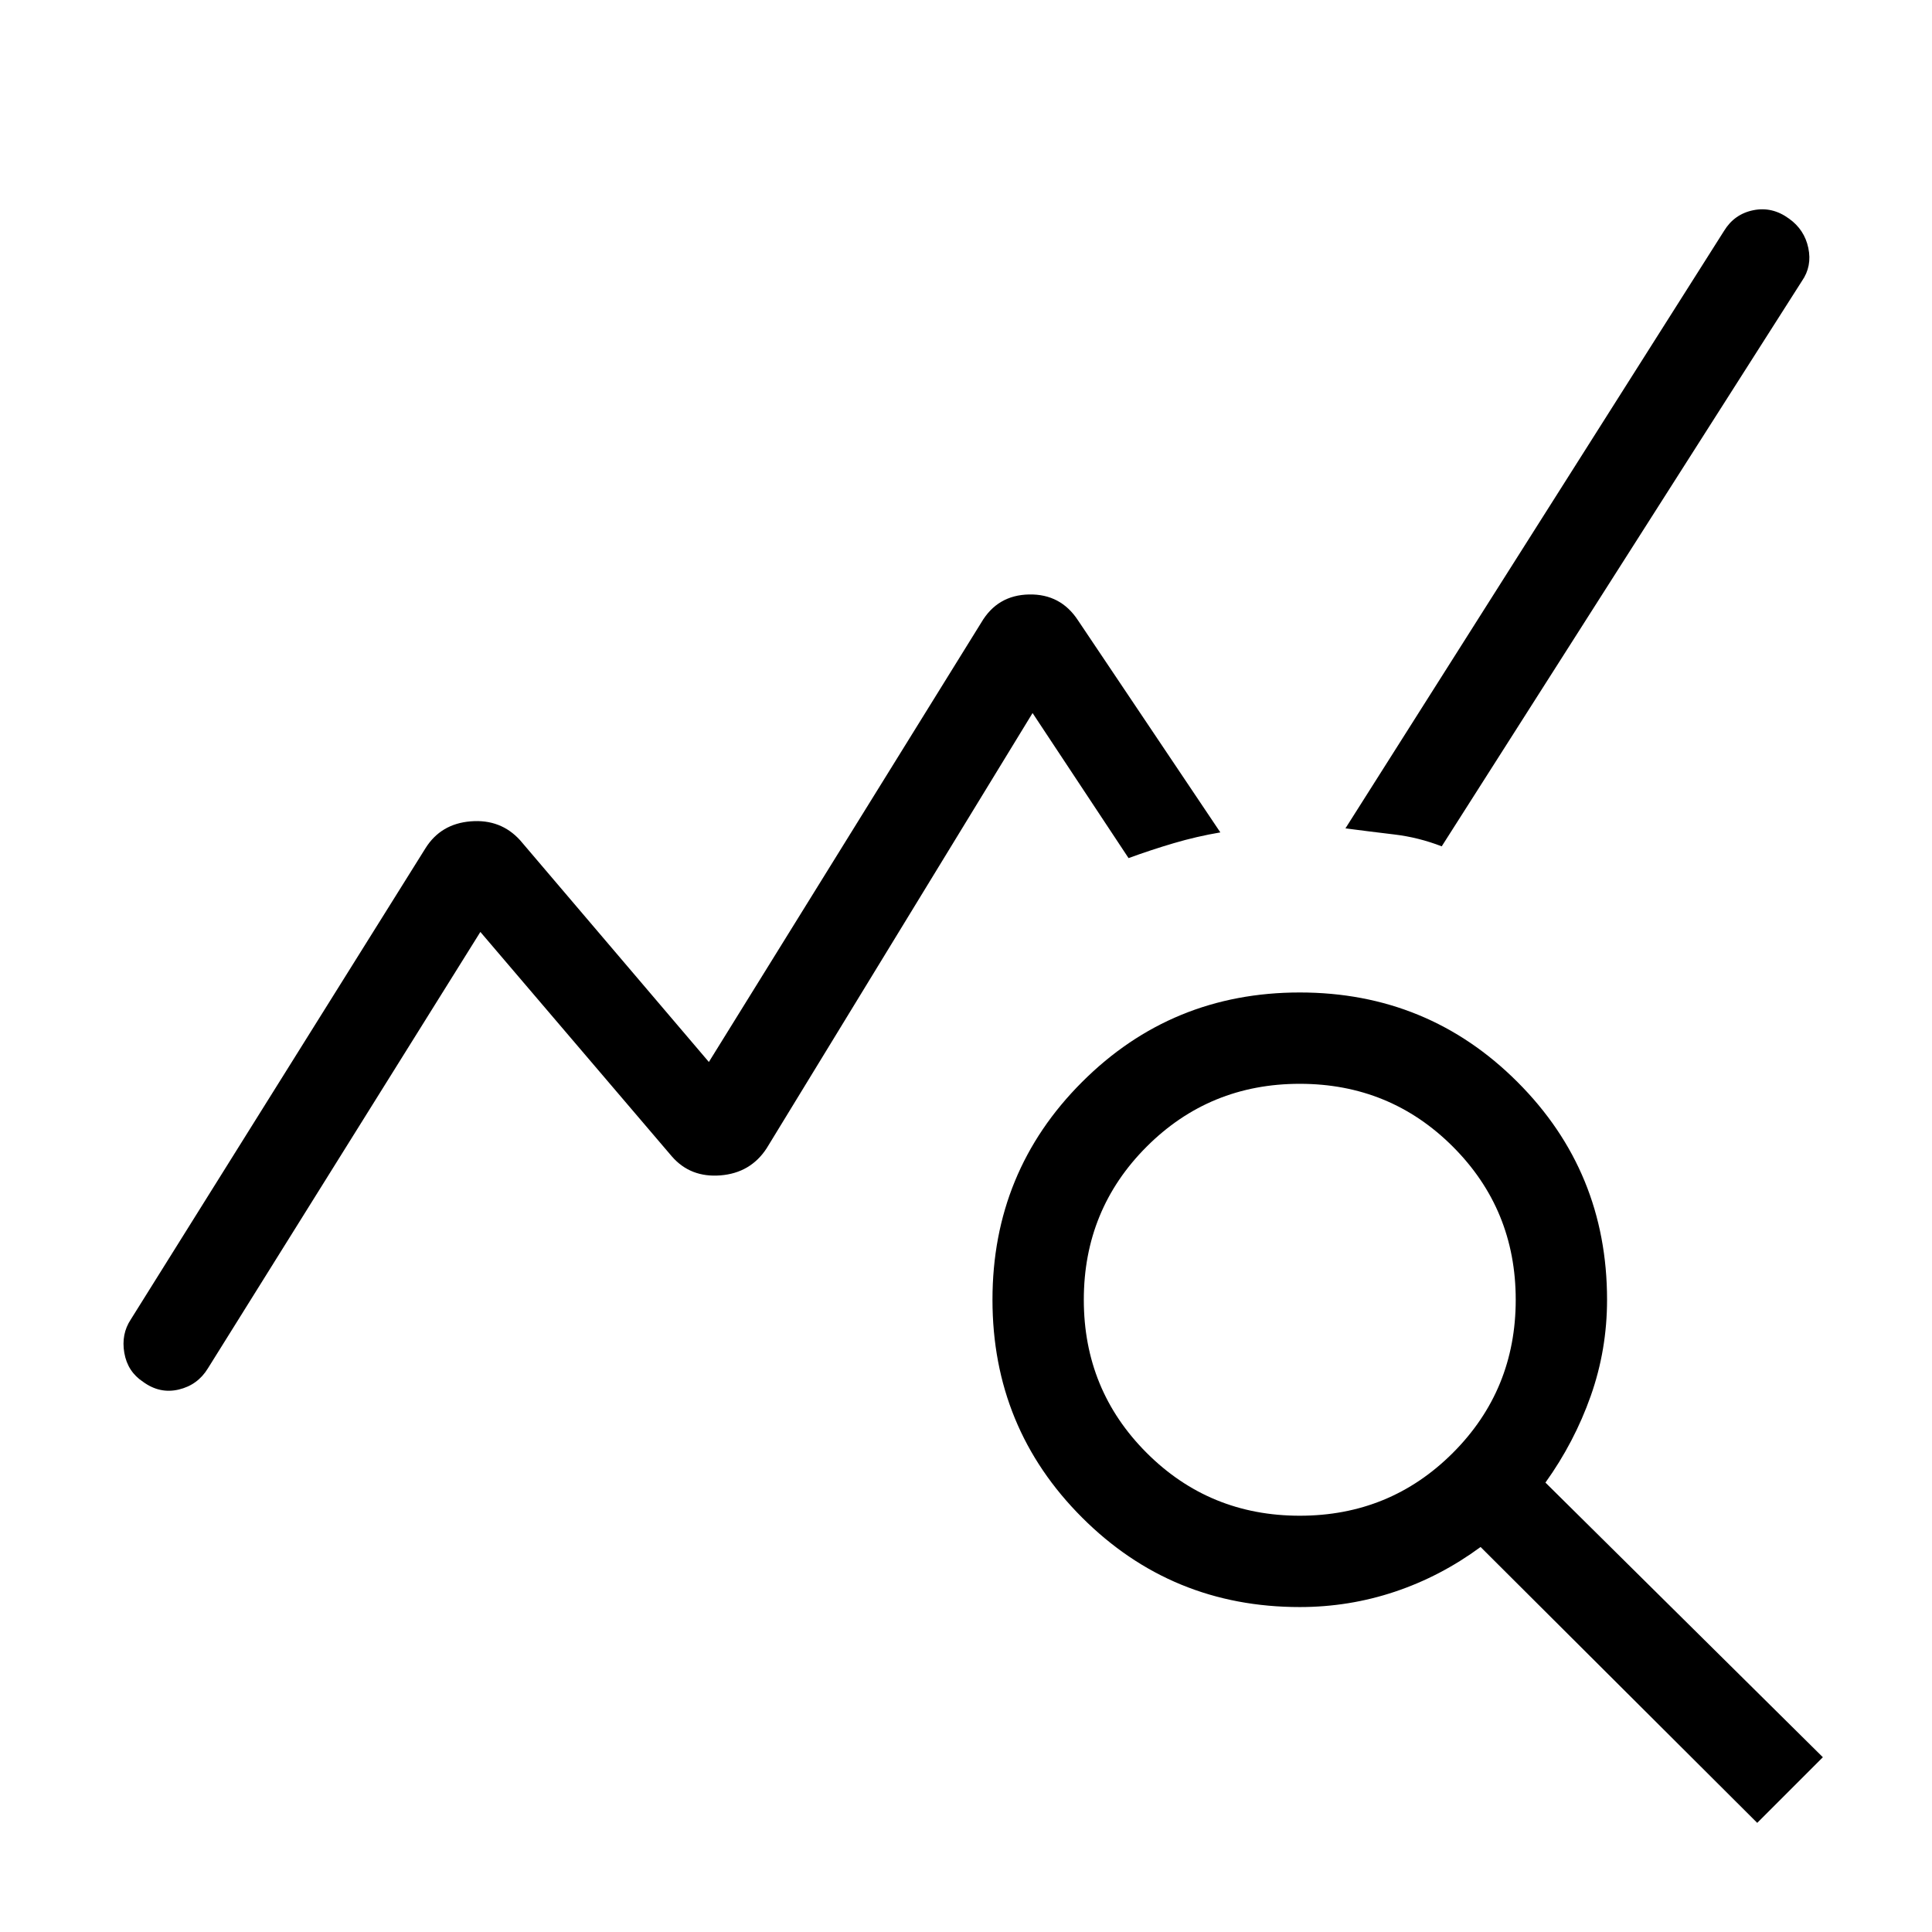
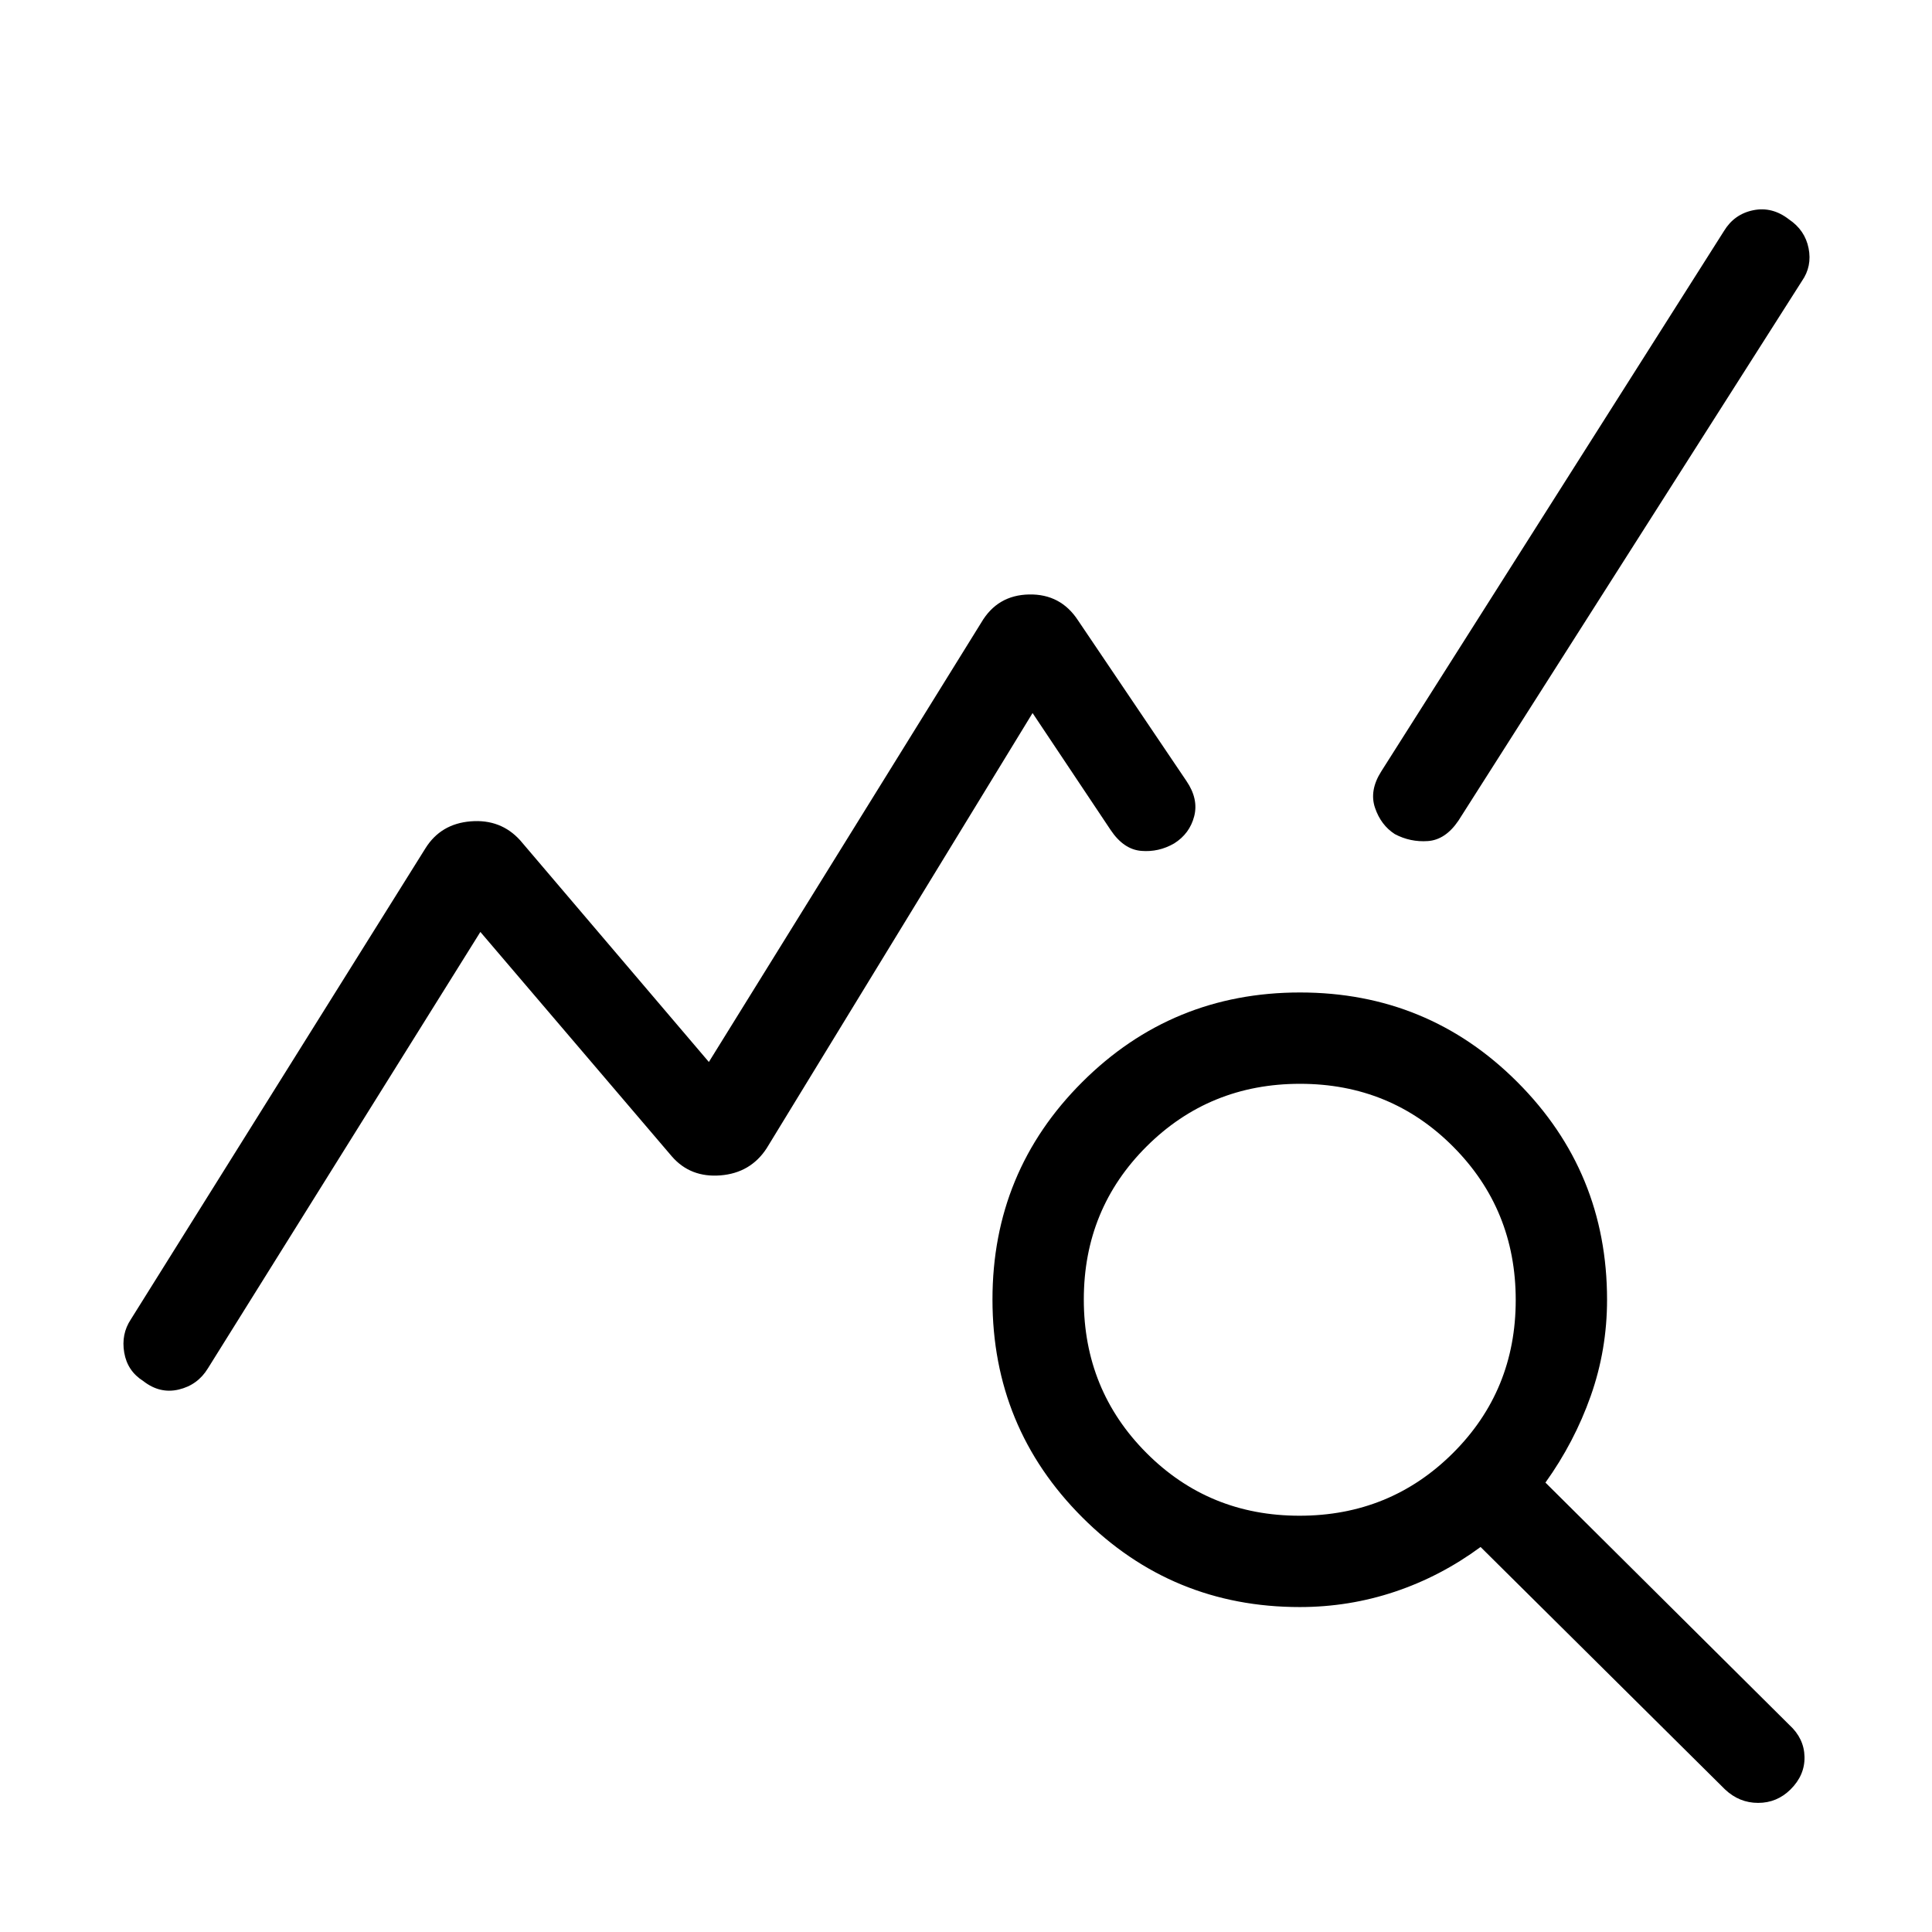
<svg xmlns="http://www.w3.org/2000/svg" height="48" viewBox="0 -960 960 960" width="48">
-   <path d="m65-304.384 146.385-234.077q7.615-12.23 22.538-13.423 14.923-1.192 24.539 9.423l93.769 110.154 135.385-218.384q8-13.616 23.73-13.923 15.731-.308 24.347 12.923l70.691 105.306q-11.769 2-23.115 5.346-11.346 3.346-22.499 7.423l-47.693-72.077-132.154 216.308q-8 12.23-22.923 13.423-14.923 1.192-24.154-9.423l-95.153-111.539-135.386 216.847q-5.076 8.307-14.5 10.538-9.422 2.231-17.73-3.846-7.692-5.077-9.307-14.384-1.615-9.308 3.23-16.615ZM873.155-54.232 735.692-191.309q-19.846 14.615-42.615 22.231-22.77 7.615-47.231 7.615-63.692 0-108.191-44.5-44.5-44.499-44.5-108.191t44.5-108.191q44.499-44.5 108.191-44.5t108.191 44.5q44.5 44.499 44.5 108.191 0 24.846-8.115 47.808-8.116 22.961-22.5 43.038L905.768-86.846l-32.614 32.614ZM645.846-206.846q44.846 0 76.077-31.231t31.231-76.077q0-44.846-31.231-76.077-31.231-31.23-76.077-31.23t-76.077 31.23q-31.23 31.231-31.23 76.077t31.23 76.077q31.231 31.231 76.077 31.231Zm70.538-332.616q-11.538-4.462-23.499-5.885-11.961-1.423-24.346-3.038l188.154-296.922q5.076-8.308 14.499-10.231 9.423-1.923 17.73 4.154 7.693 5.462 9.616 14.577t-3.154 16.422l-179 280.923Z" />
+   <path d="M71.14-273.797q-7.848-4.959-9.417-14.119-1.568-9.161 3.278-16.468l146.384-234.077q7.615-12.23 22.538-13.423 14.923-1.192 24.539 9.423l93.769 110.154 135.385-218.384q8-13.616 23.73-13.923 15.731-.308 24.347 12.923l53.845 79.768q6.077 8.923 3.846 17.538-2.23 8.615-9.923 13.461-7.692 4.462-16.424 3.721-8.732-.74-15.19-10.413l-38.77-58.077-132.154 216.308q-8 12.23-22.923 13.423-14.923 1.192-24.154-9.423l-95.153-111.539-135.386 216.847q-5.076 8.307-14.5 10.538-9.422 2.231-17.667-4.258Zm574.706 112.334q-63.525 0-108.108-44.617-44.583-44.617-44.583-108.192 0-63.574 44.617-108.073 44.618-44.5 108.192-44.5 63.574 0 108.073 44.583 44.5 44.583 44.5 108.108 0 24.846-8.115 47.808-8.116 22.961-22.5 43.038l121.231 120.462q7.308 6.692 7.5 15.807.192 9.115-6.937 16.192-6.745 6.692-16.115 6.692-9.37 0-16.447-6.692L735.692-191.309q-19.846 14.615-42.615 22.231-22.77 7.615-47.231 7.615Zm-.141-45.383q44.987 0 76.218-31.09t31.231-76.077q0-44.987-31.09-76.218-31.09-31.23-76.077-31.23-44.987 0-76.218 31.089-31.23 31.09-31.23 76.077 0 44.987 31.089 76.218 31.09 31.231 76.077 31.231Zm47.372-338.693q-6.923-4.461-9.846-13.077-2.923-8.615 3.154-18.153l170.308-268.538q5.076-8.308 14.499-10.231 9.423-1.923 17.761 4.566 7.934 5.344 9.721 14.312t-3.29 16.275L724.692-552.231q-6.462 9.538-15.192 10.153-8.731.616-16.423-3.461Z" />
</svg>
